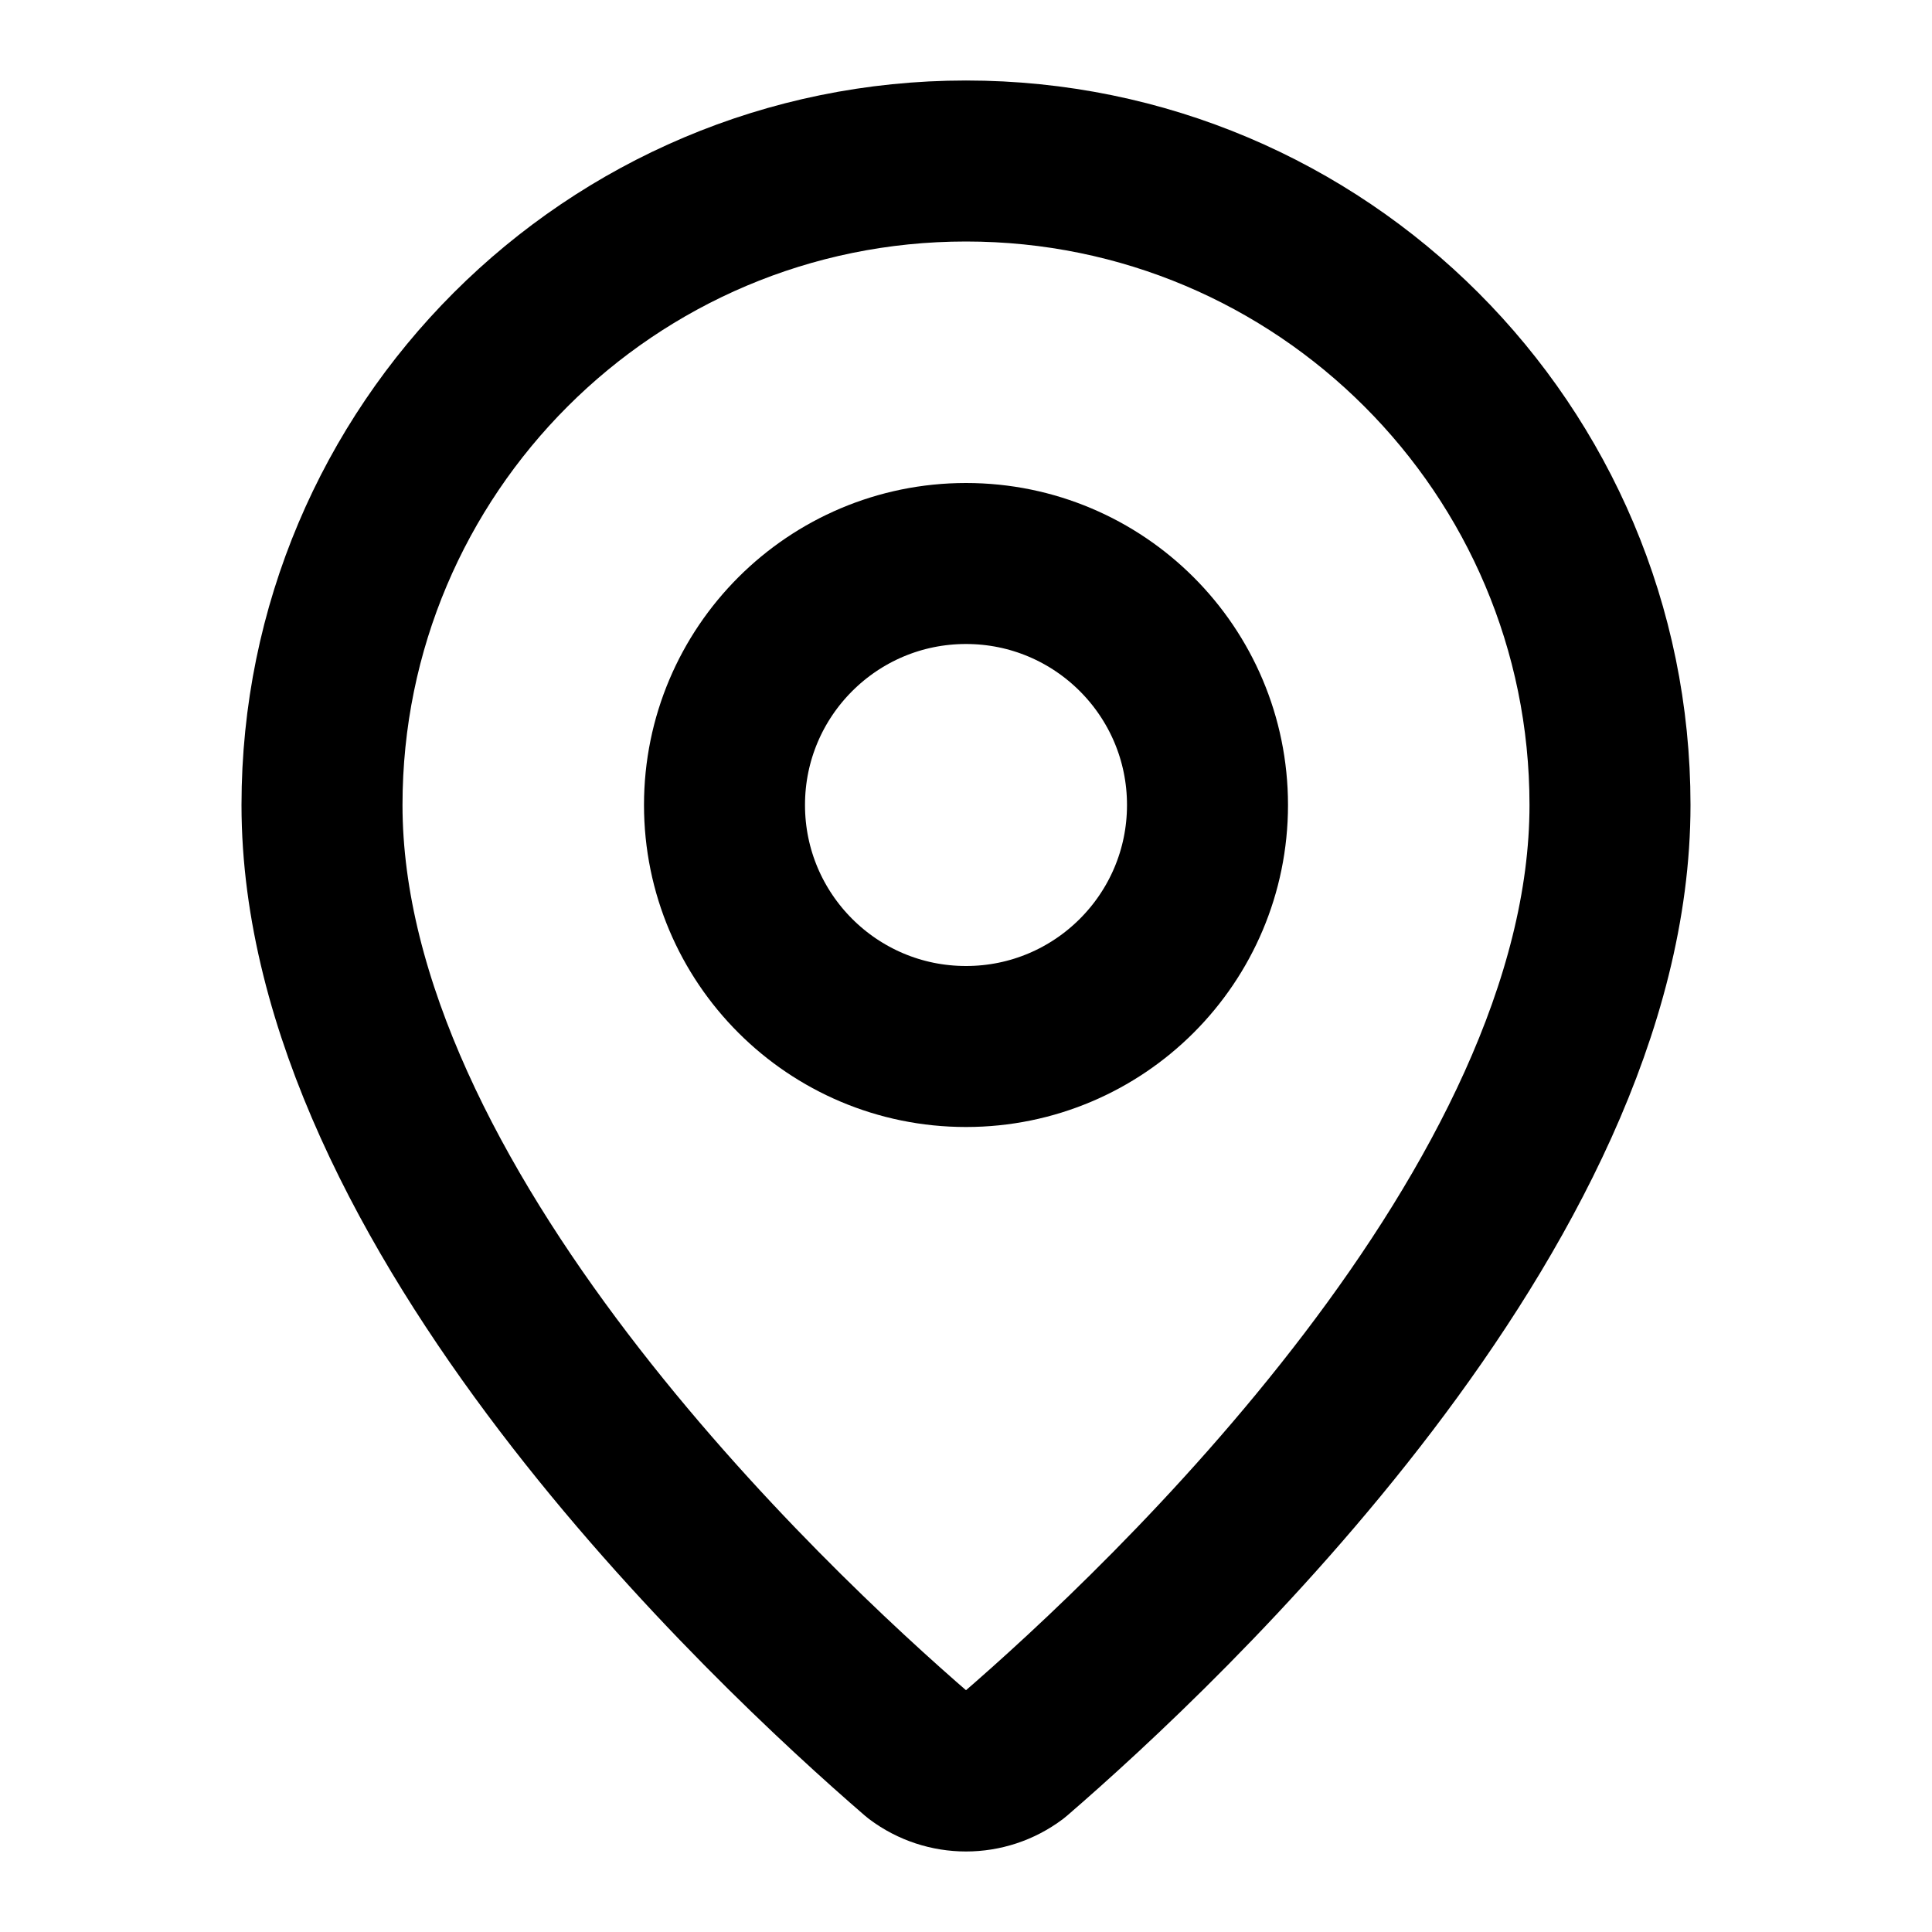
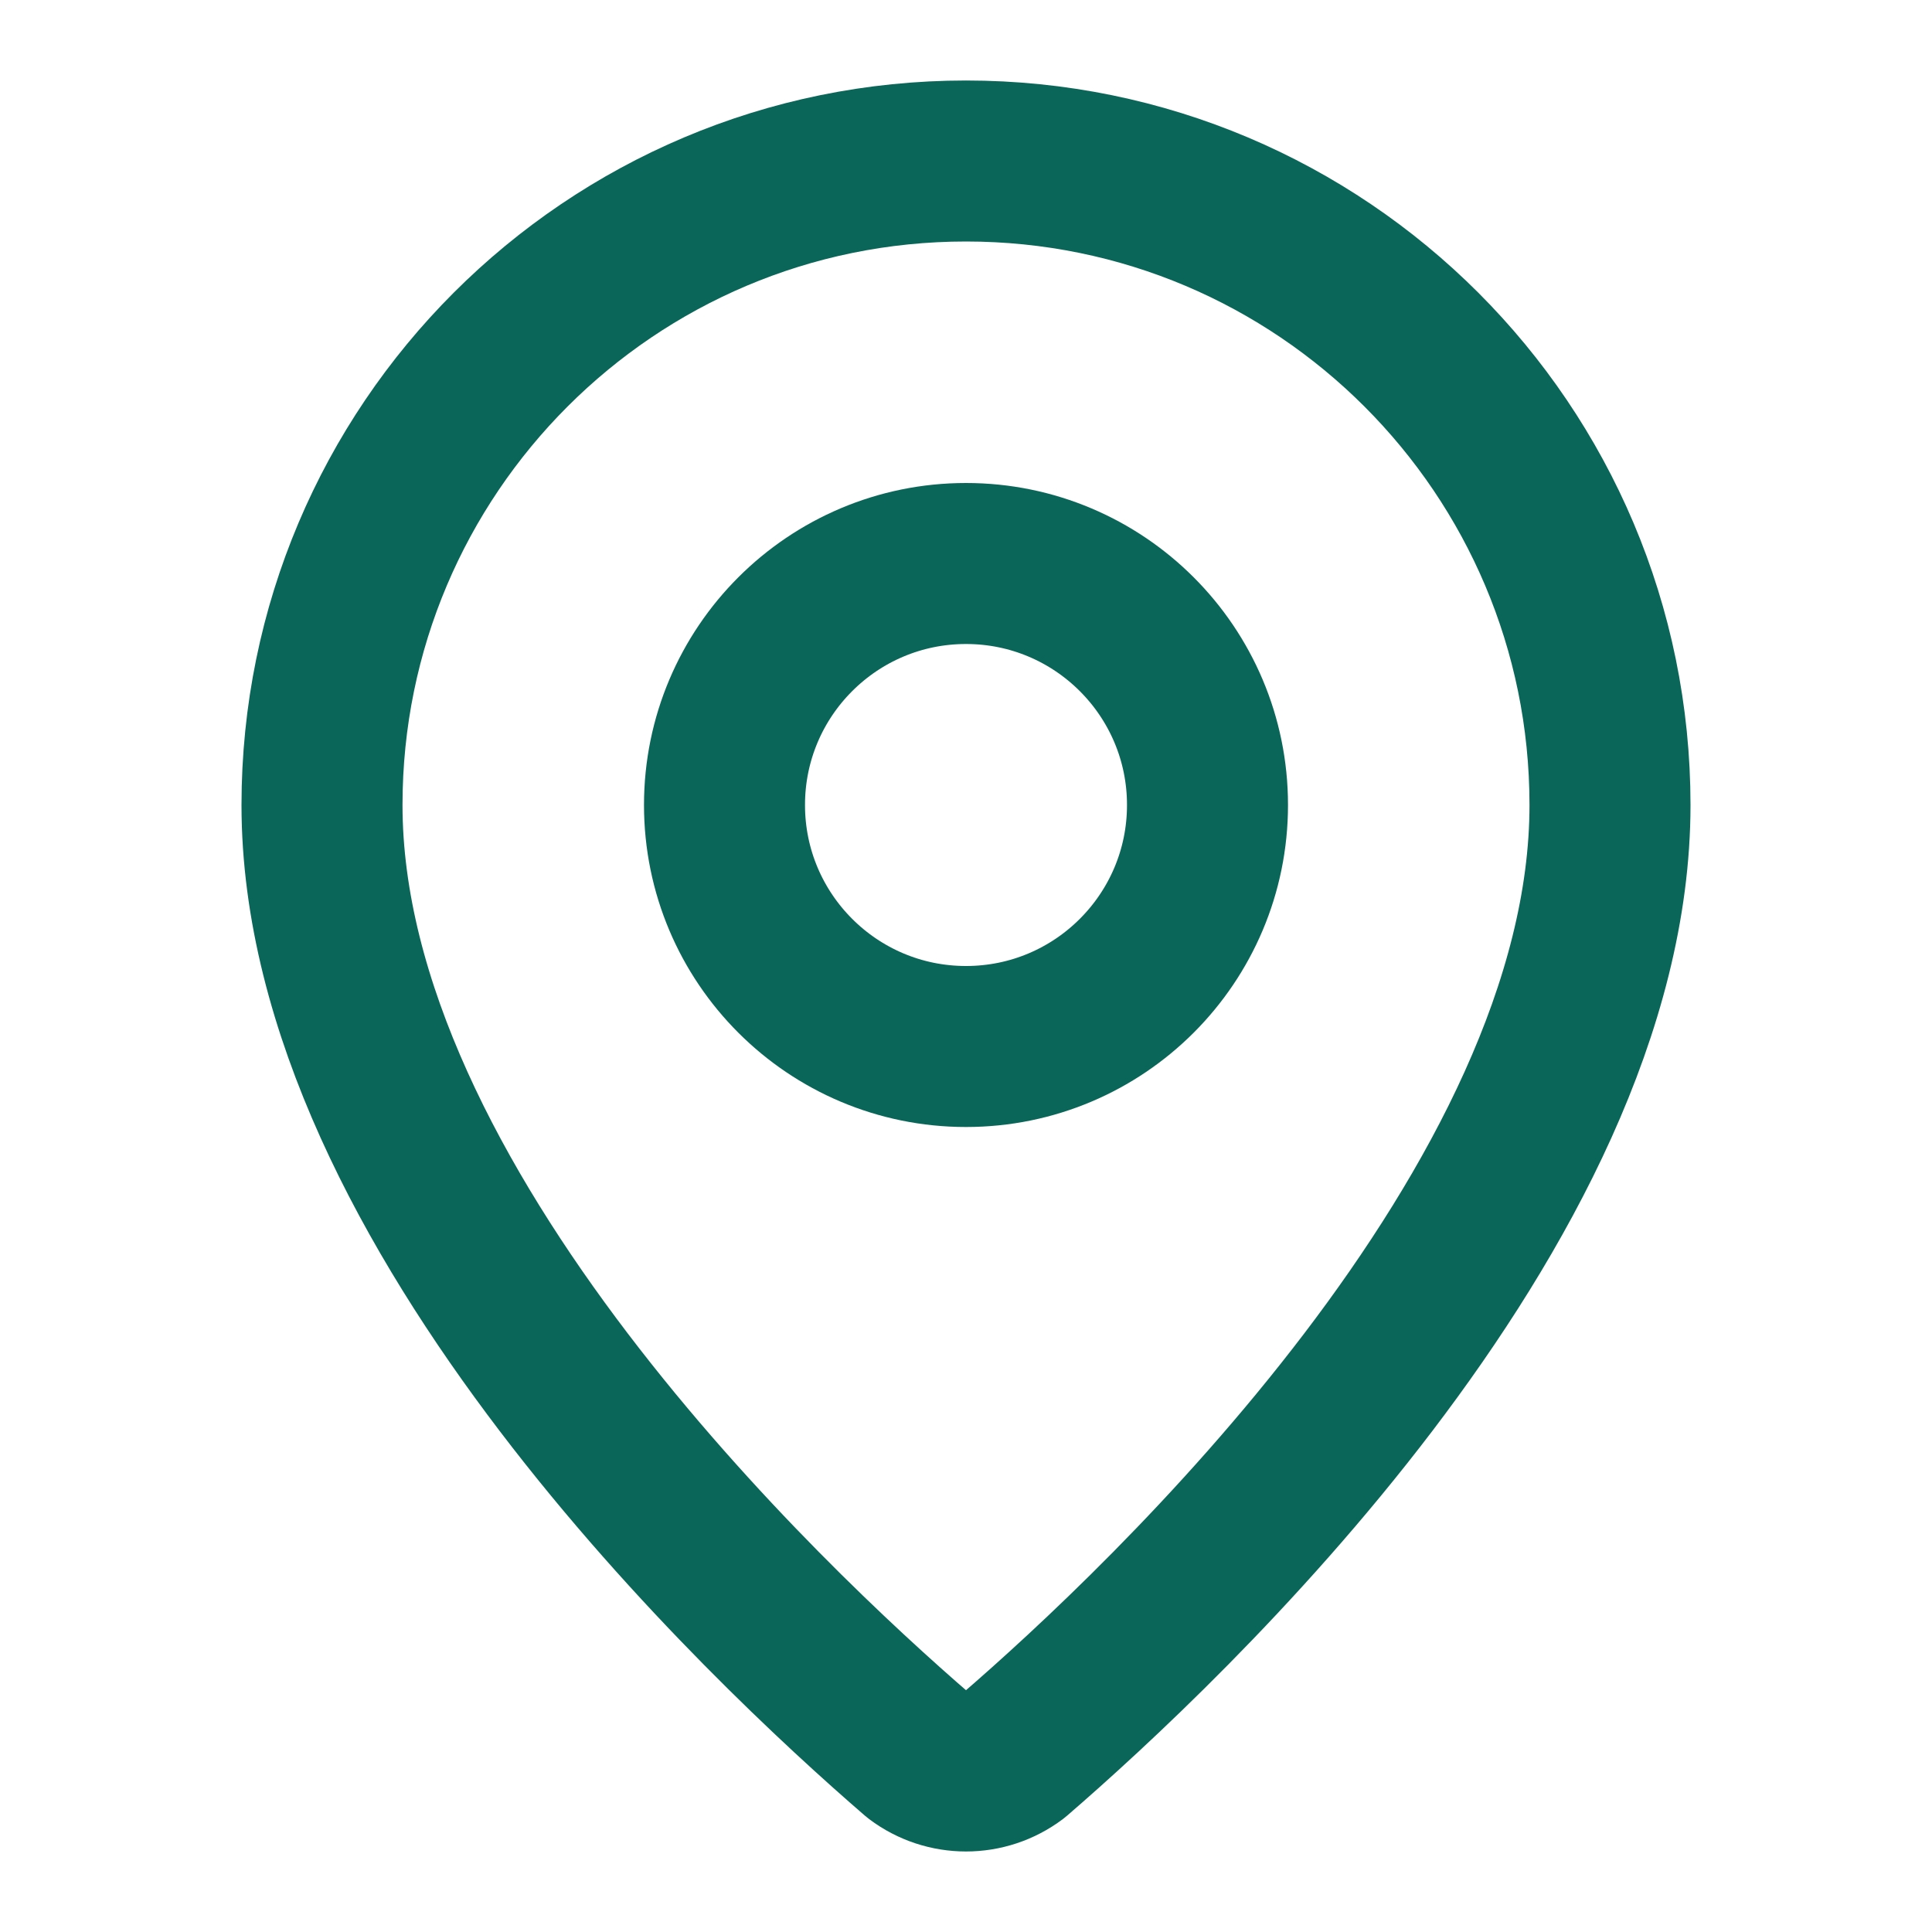
- <svg xmlns="http://www.w3.org/2000/svg" width="24" height="24" viewBox="0 0 24 24" fill="none" stroke="currentColor" stroke-width="2" stroke-linecap="round" stroke-linejoin="round" class="lucide lucide-map-pin-icon lucide-map-pin">
+ <svg xmlns="http://www.w3.org/2000/svg" width="24" height="24" viewBox="0 0 24 24" fill="none" stroke="#096658" stroke-width="2" stroke-linecap="round" stroke-linejoin="round" class="lucide lucide-map-pin-icon lucide-map-pin">
  <path d="M20 10c0 4.993-5.539 10.193-7.399 11.799a1 1 0 0 1-1.202 0C9.539 20.193 4 14.993 4 10a8 8 0 0 1 16 0" />
  <circle cx="12" cy="10" r="3" />
</svg>
